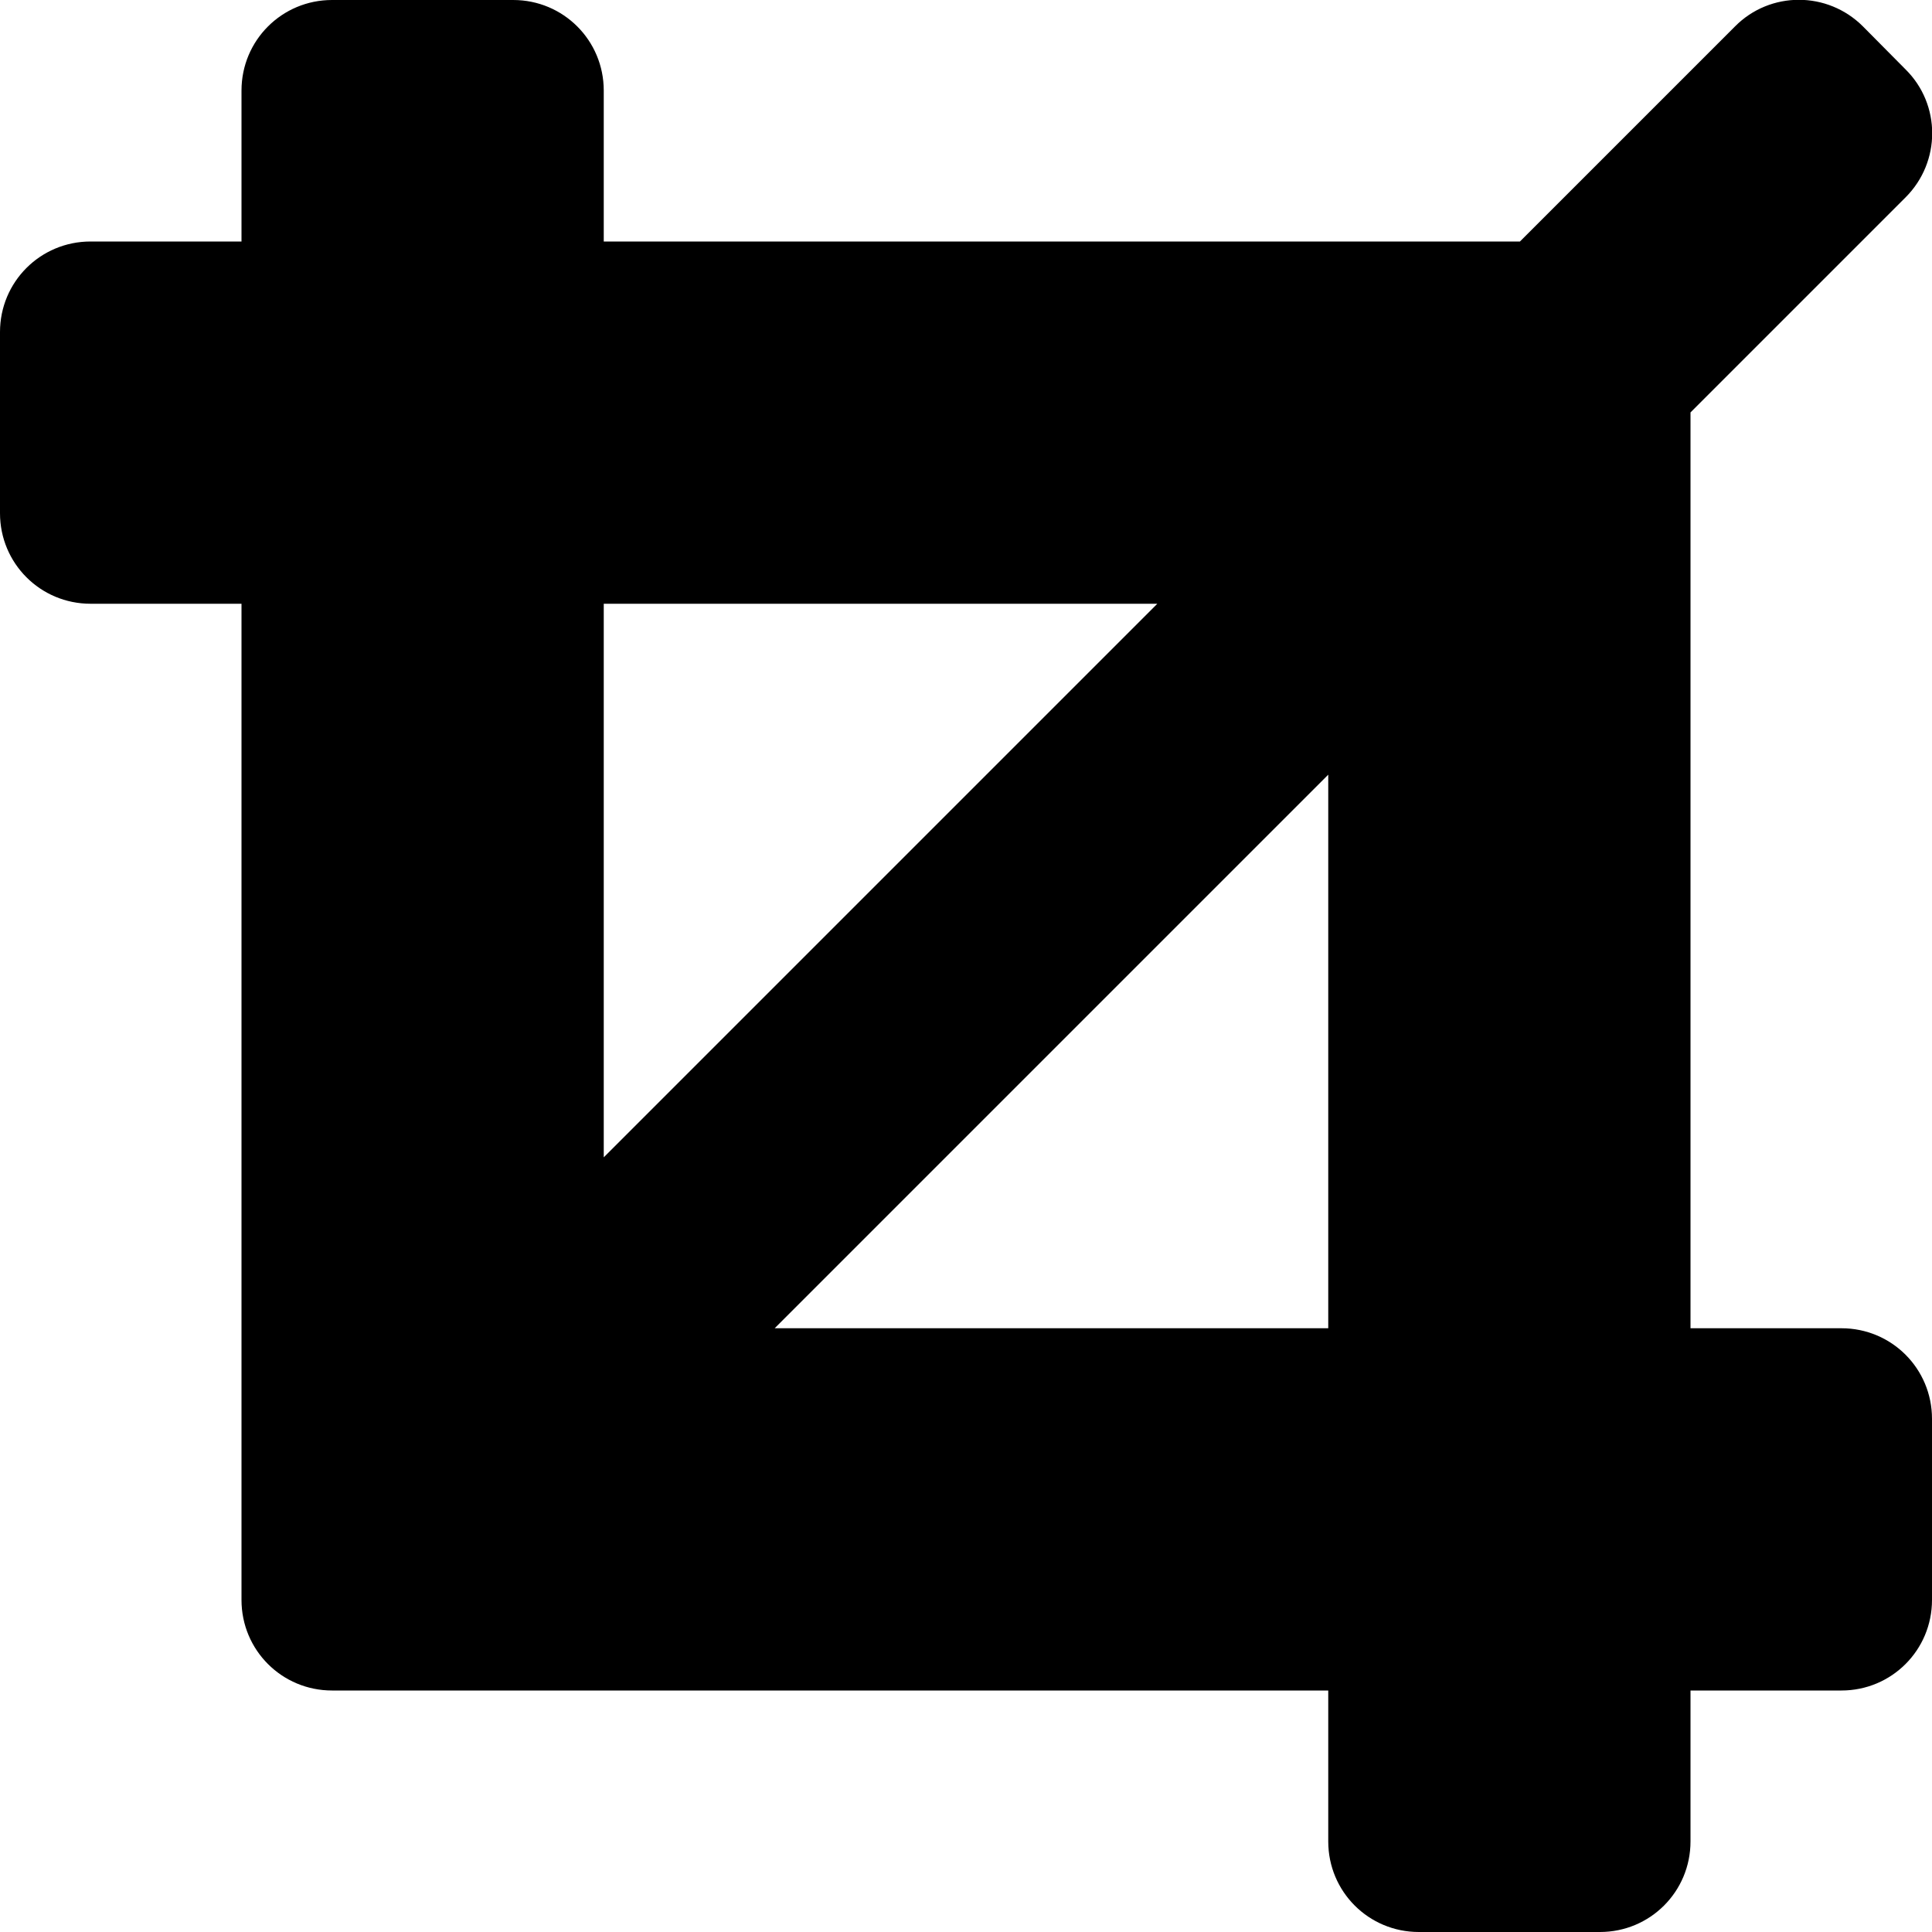
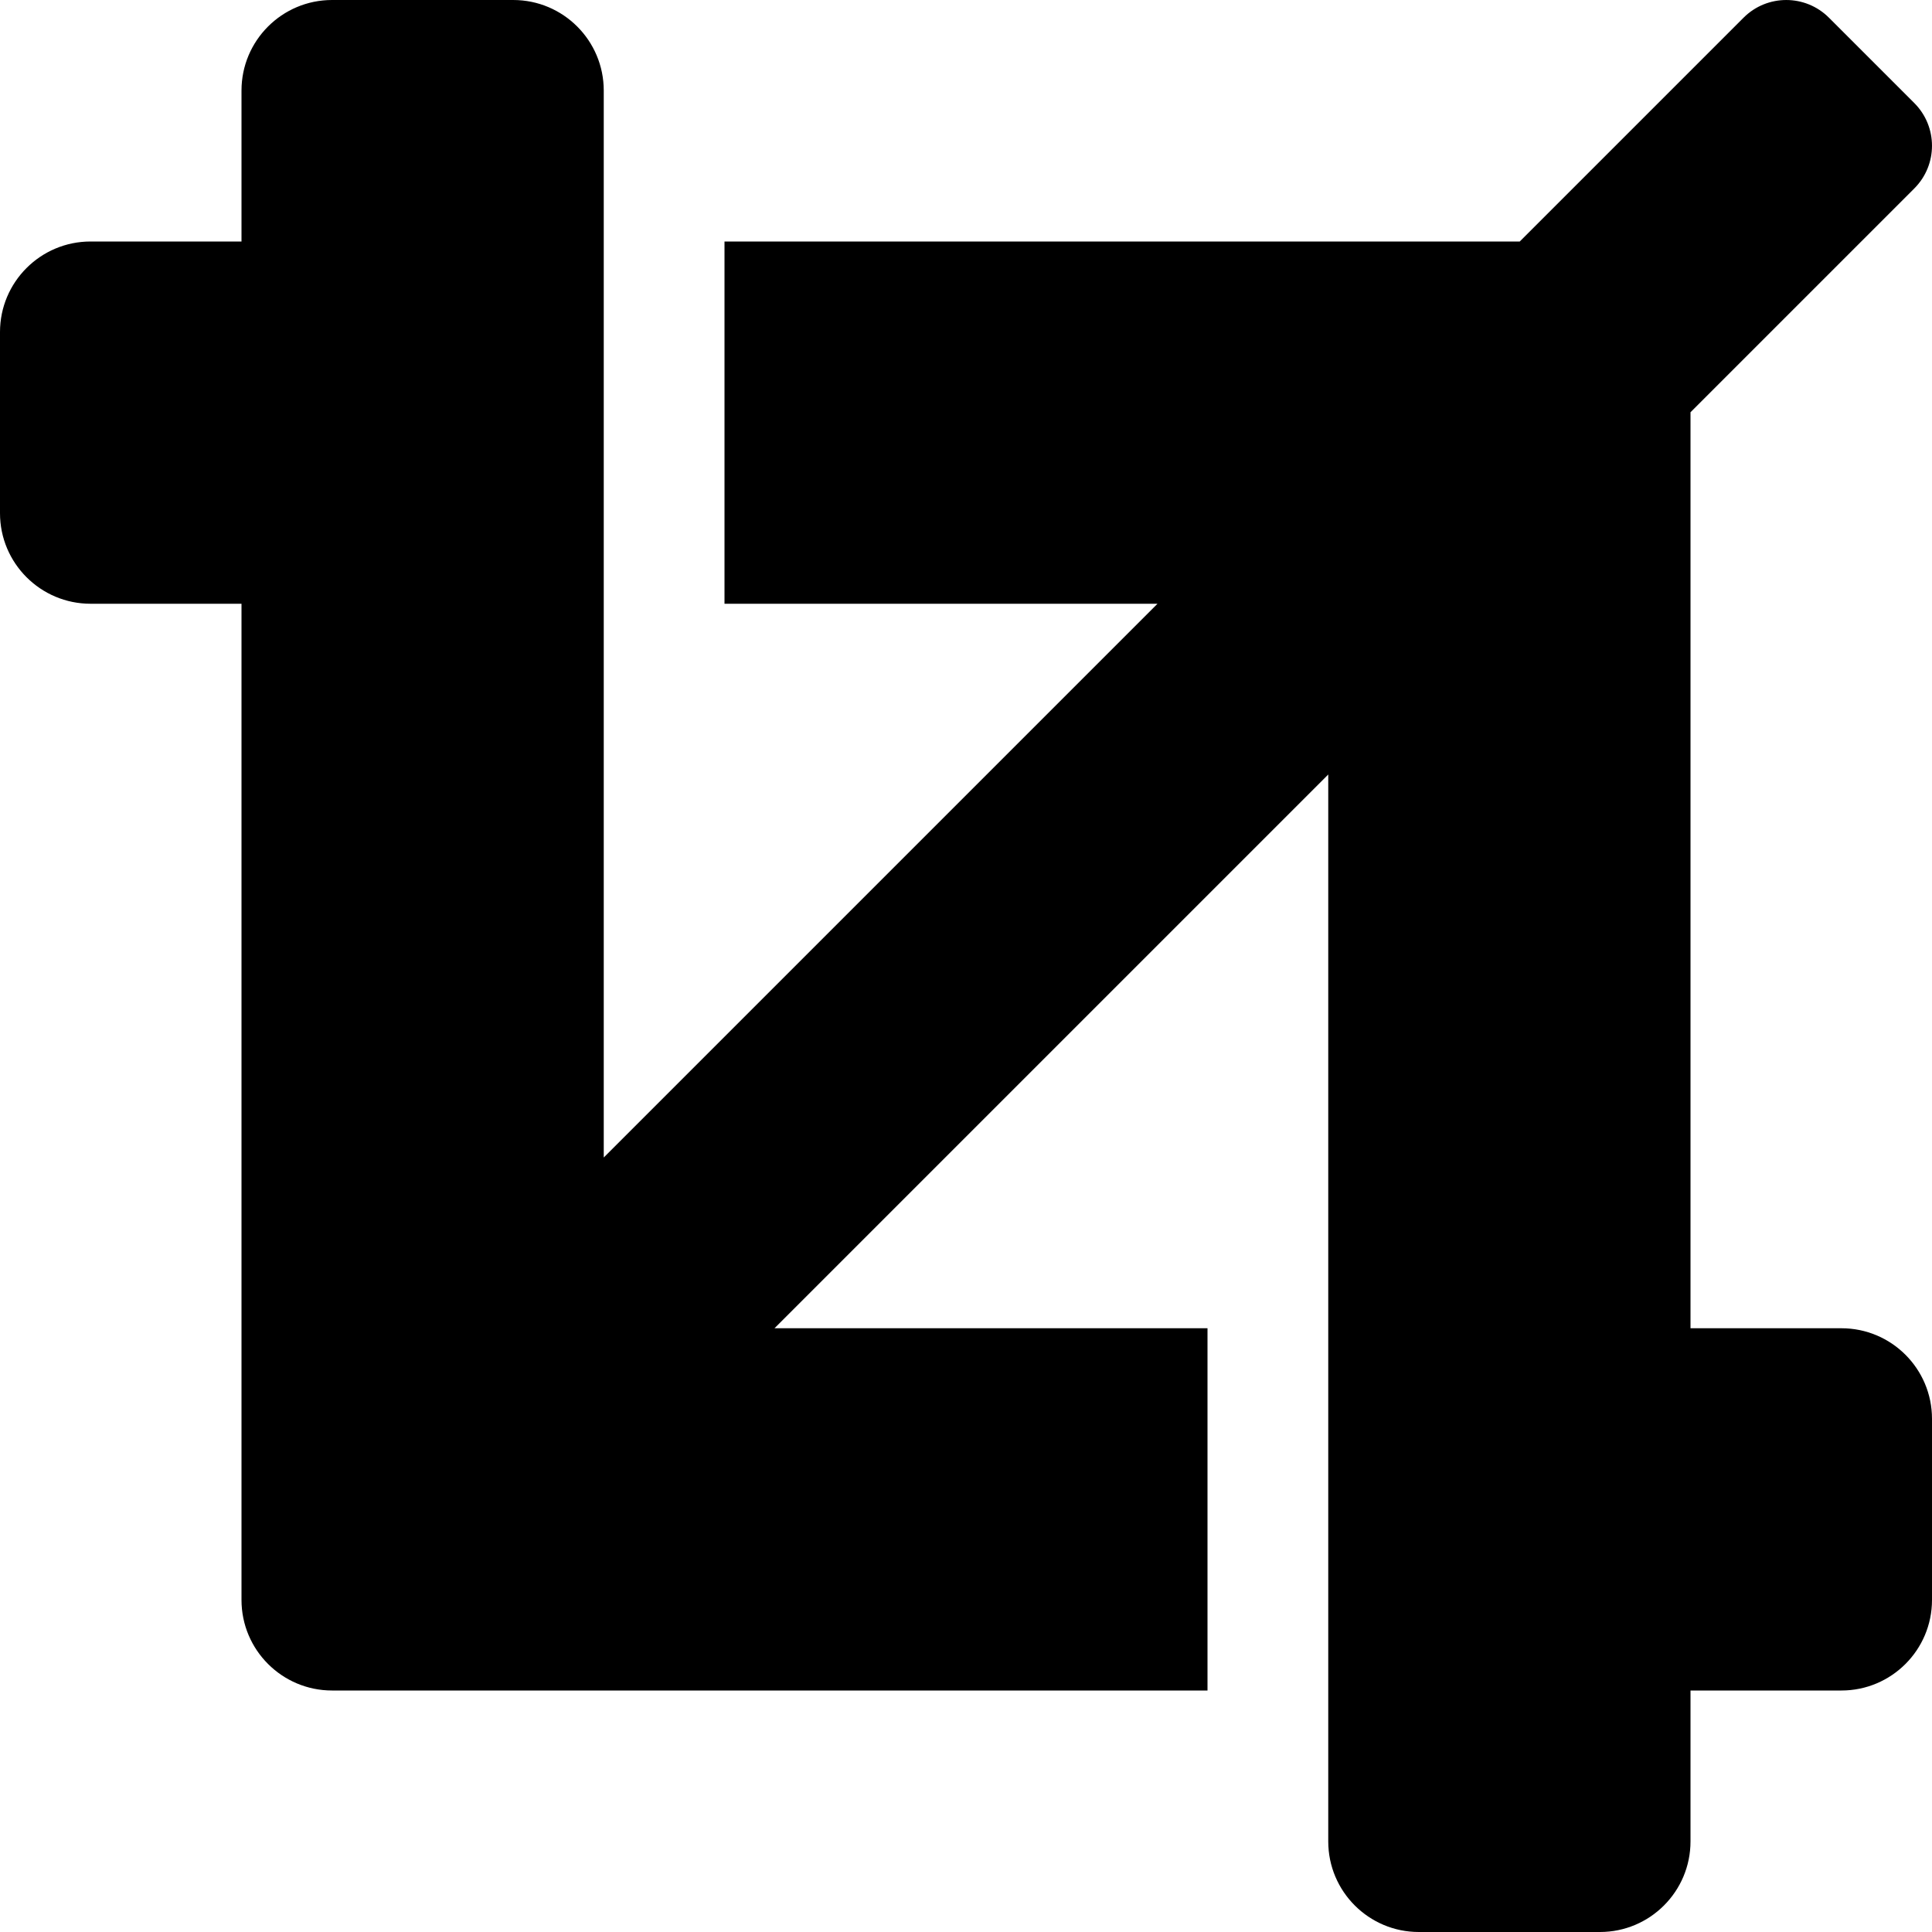
<svg xmlns="http://www.w3.org/2000/svg" viewBox="0 0 512 512">
-   <path d="M488 352h-40V109.3l57-57c9.4-9.4 9.4-24.6 0-33.9L493.7 7c-9.4-9.4-24.6-9.4-33.9 0l-57 57H160V24c0-13.3-10.7-24-24-24H88C74.7 0 64 10.7 64 24v40H24C10.7 64 0 74.7 0 88v48c0 13.3 10.7 24 24 24h40v264c0 13.3 10.7 24 24 24h264v40c0 13.3 10.7 24 24 24h48c13.3 0 24-10.7 24-24v-40h40c13.3 0 24-10.7 24-24v-48c0-13.3-10.7-24-24-24zM306.7 160L160 306.7V160h146.7zM205.3 352L352 205.3V352H205.3z" />
+   <path d="M488 352h-40V109.25l59.31-59.31c6.25-6.25 6.25-16.38 0-22.63L484.69 4.69c-6.25-6.25-16.38-6.25-22.63 0L402.75 64H192v96h114.75L160 306.75V24c0-13.26-10.75-24-24-24H88C74.75 0 64 10.74 64 24v40H24C10.75 64 0 74.74 0 88v48c0 13.25 10.75 24 24 24h40v264c0 13.25 10.75 24 24 24h232v-96H205.25L352 205.25V488c0 13.25 10.75 24 24 24h48c13.25 0 24-10.75 24-24v-40h40c13.25 0 24-10.75 24-24v-48c0-13.26-10.75-24-24-24z" />
</svg>
